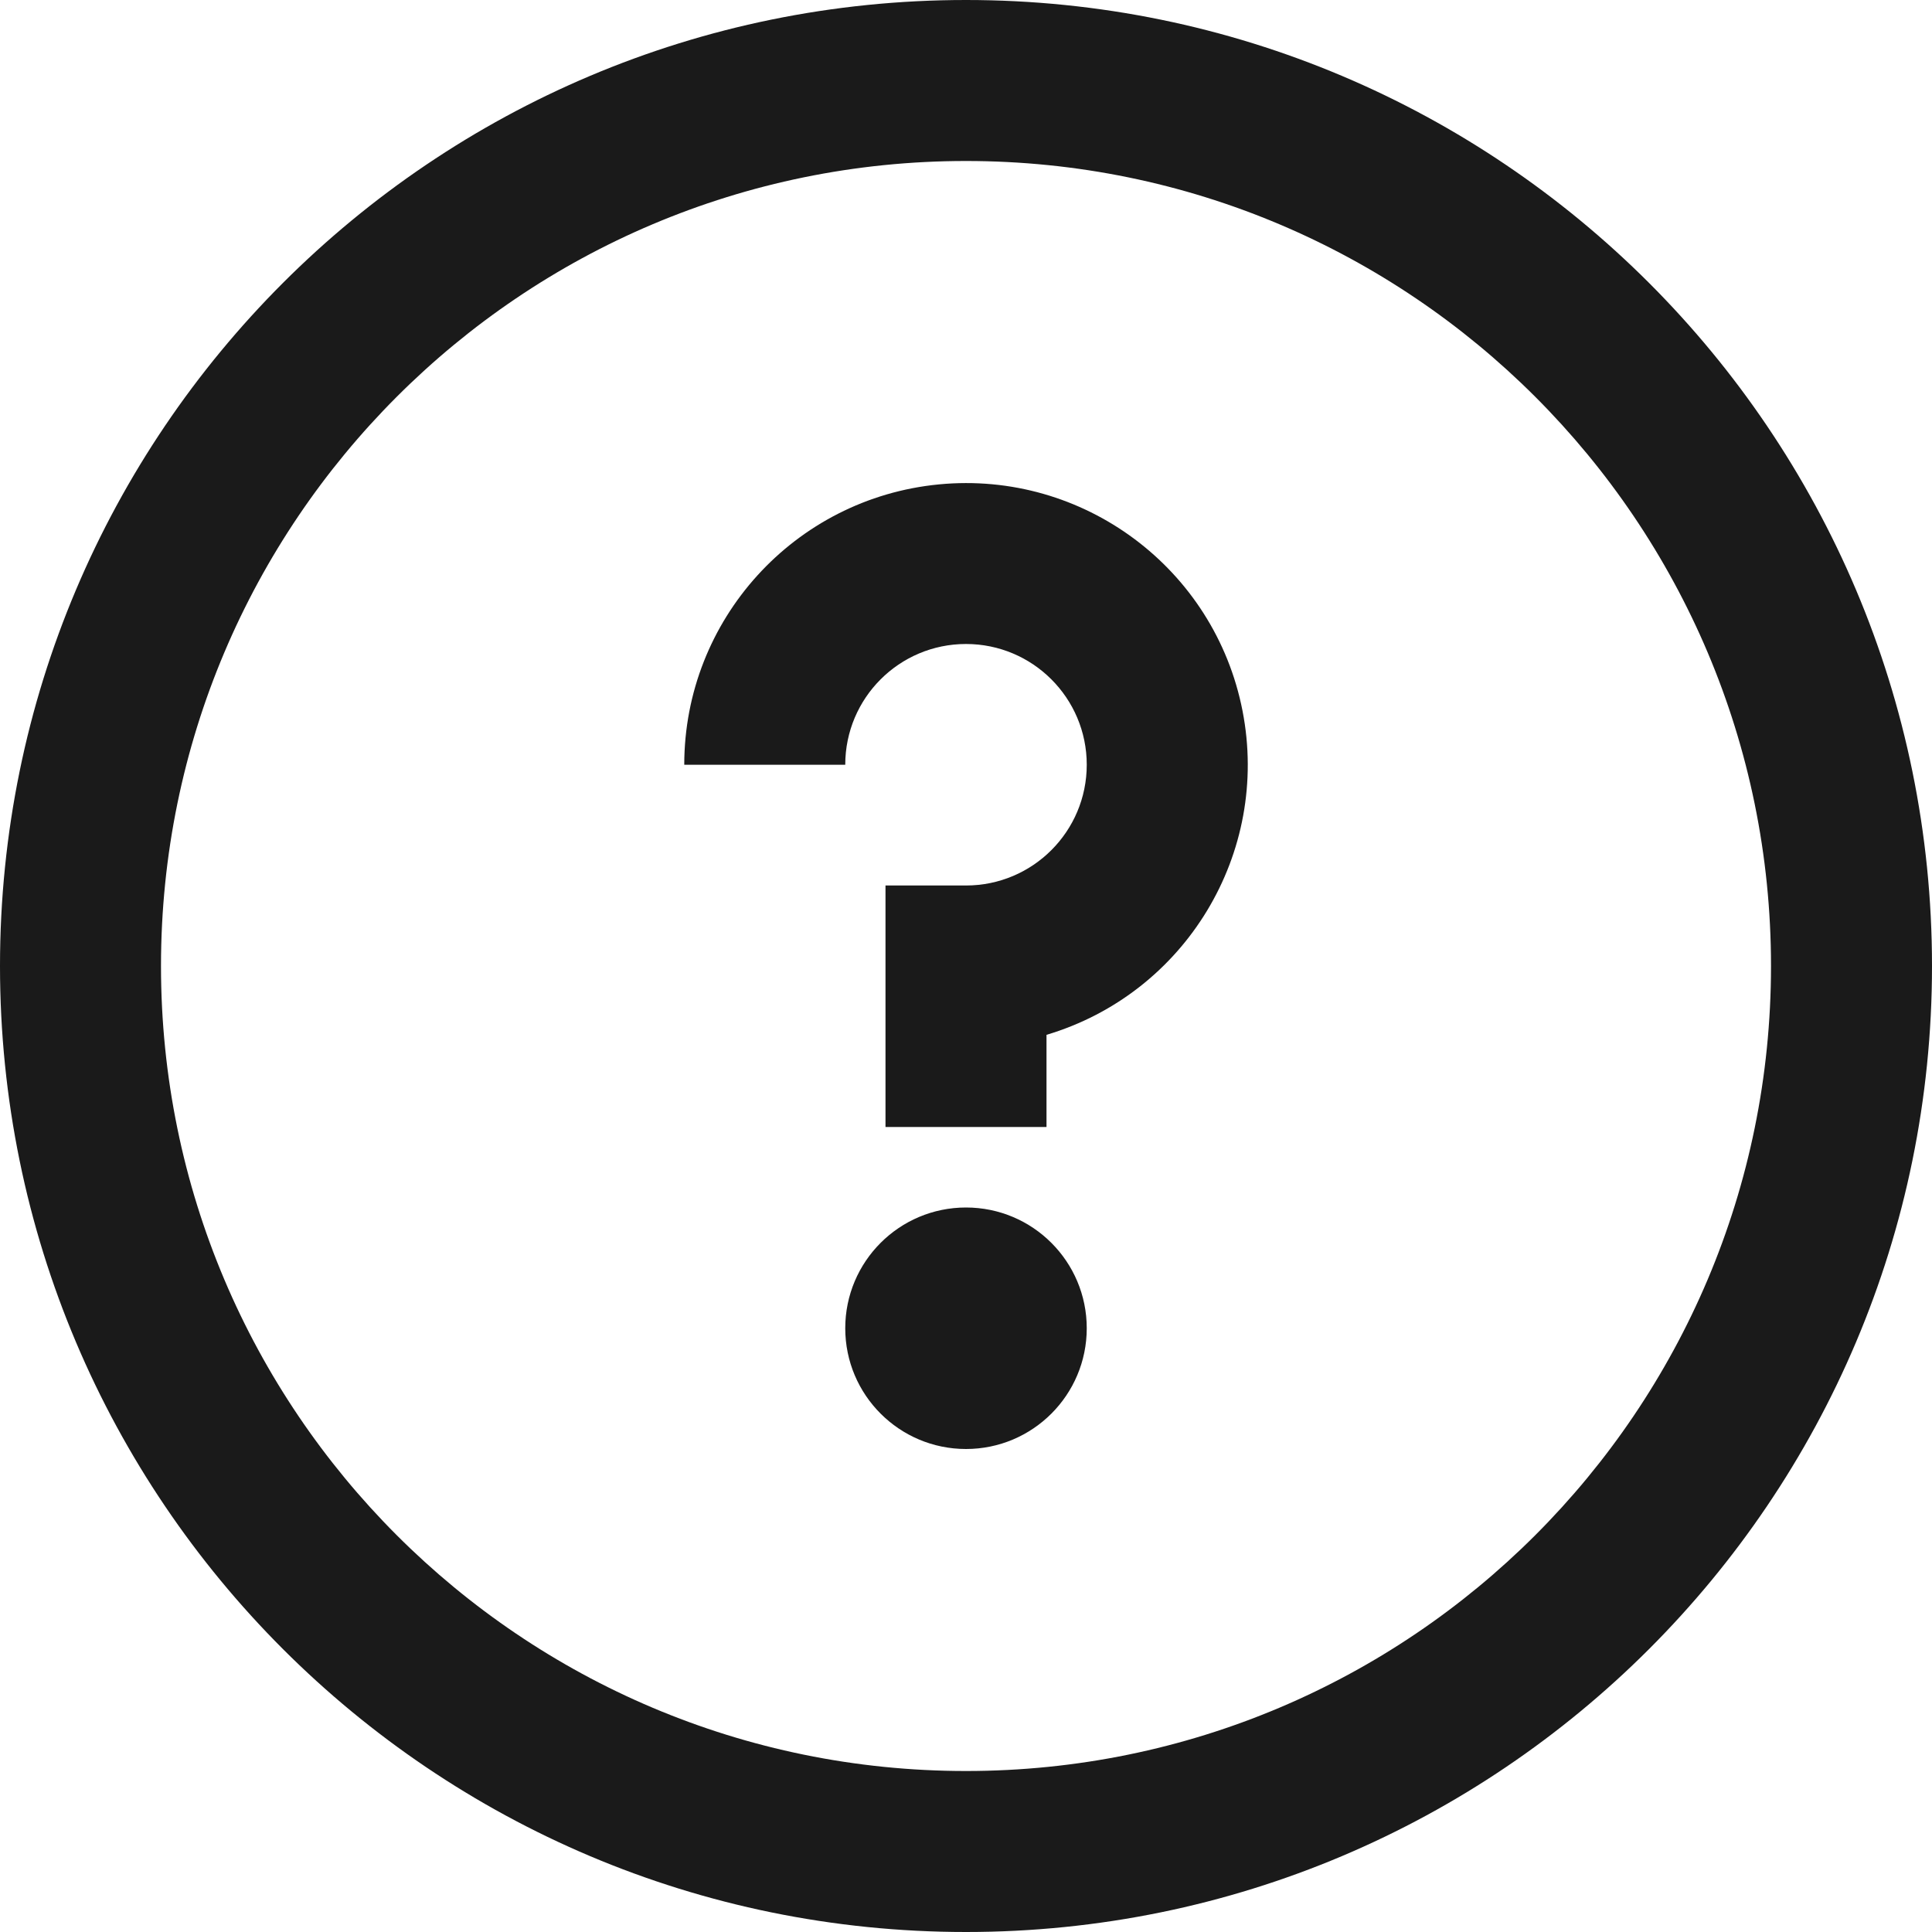
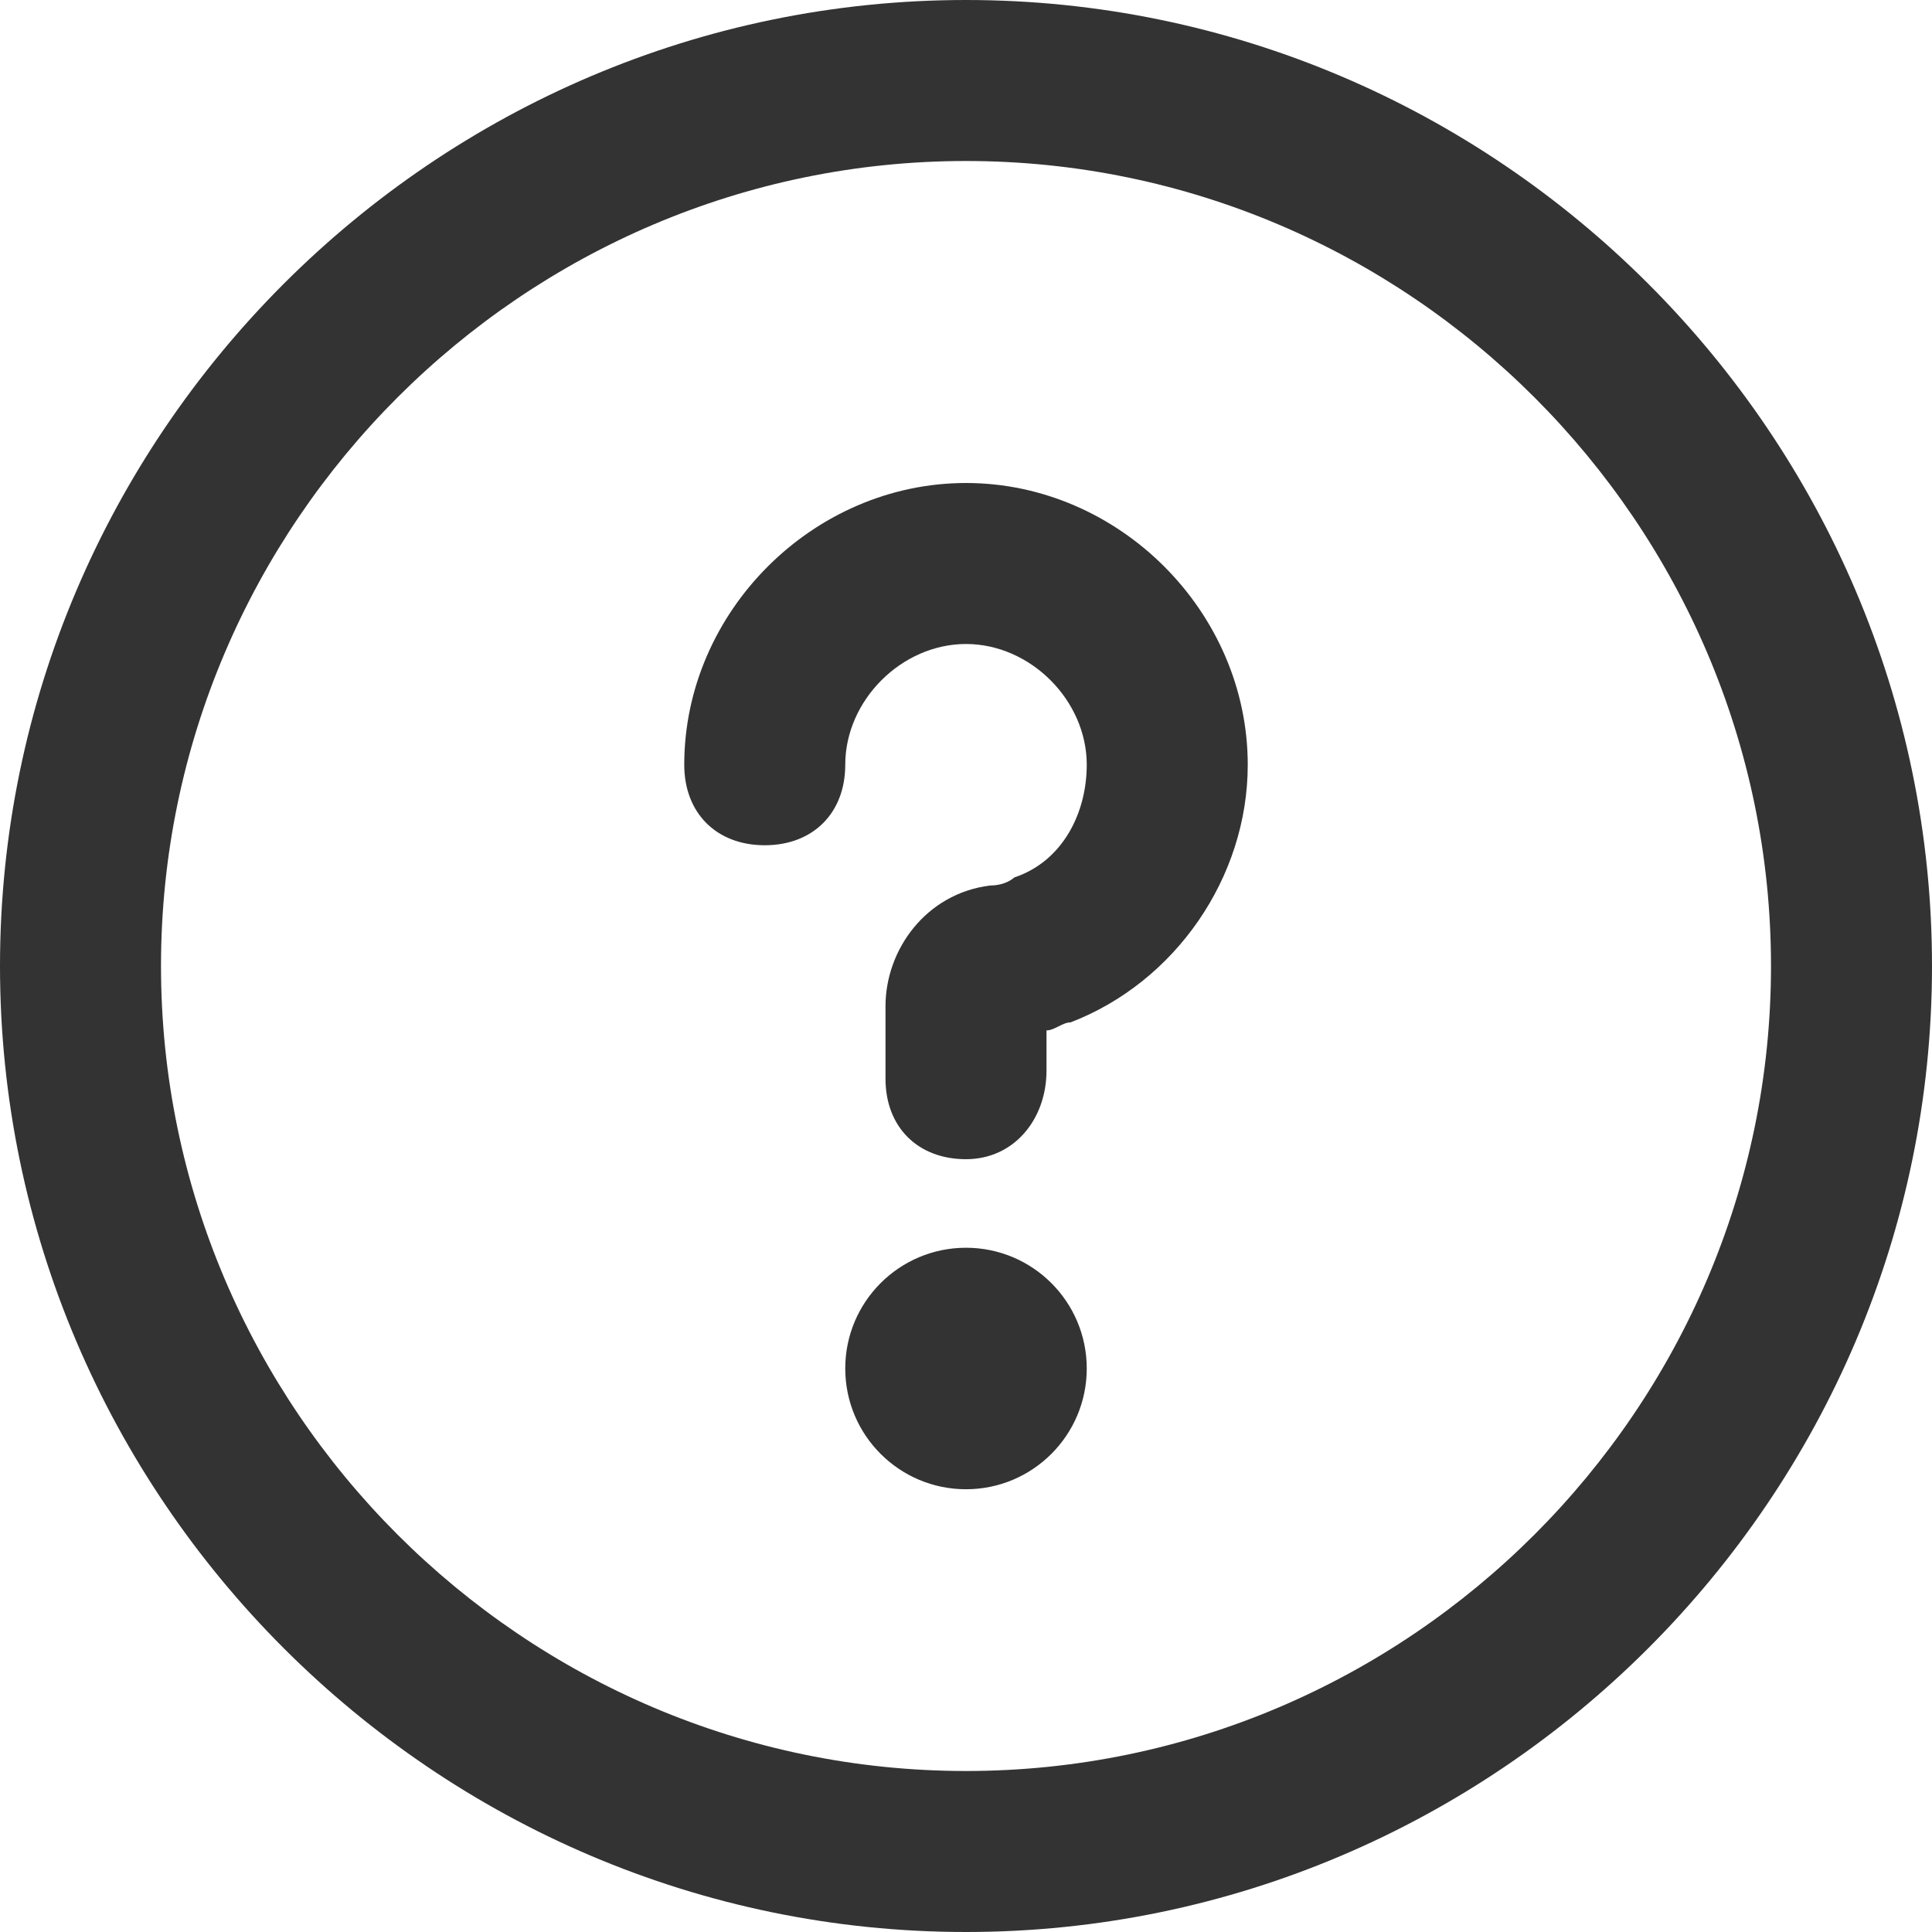
- <svg xmlns="http://www.w3.org/2000/svg" viewBox="0 0 1024 1024">
-   <path fill="#1A1A1A" d="M512 341.33a64 64 0 0 0-64 64h-85.33a149.33 149.33 0 1 1 192 143.15v48.85h-85.34v-128h42.67a64 64 0 1 0 0-128z m64 362.67a64 64 0 1 1-128 0 64 64 0 0 1 128 0z" />
-   <path fill="#1A1A1A" d="M1024 512c0 282.77-229.23 512-512 512s-512-229.23-512-512 229.23-512 512-512 512 229.23 512 512z m-85.33 0c0-235.65-191.02-426.67-426.67-426.67s-426.67 191.02-426.67 426.67 191.02 426.67 426.67 426.67 426.67-191.02 426.67-426.67z" />
+ <svg xmlns="http://www.w3.org/2000/svg" class="icon" width="200px" height="200.00px" viewBox="0 0 1024 1024" version="1.1">
+   <path fill="#333333" d="M512 1024C230.4 1024 0 793.6 0 512S230.4 0 512 0s512 230.4 512 512-230.4 512-512 512z m0-938.667C277.333 85.333 85.333 277.333 85.333 512s192 426.667 426.667 426.667 426.667-192 426.667-426.667S746.667 85.333 512 85.333zM512 614.4c-25.6 0-42.667-17.067-42.667-42.667v-38.4c0-29.867 21.333-59.733 55.467-64 8.533 0 12.8-4.267 12.8-4.267 25.6-8.533 38.4-34.133 38.4-59.733 0-34.133-29.867-64-64-64s-64 29.867-64 64c0 25.6-17.067 42.667-42.667 42.667s-42.667-17.067-42.667-42.667C362.667 324.267 430.933 256 512 256s149.333 68.267 149.333 149.333c0 59.733-38.4 115.2-93.867 136.533-4.267 0-8.533 4.267-12.8 4.267v21.333c0 25.6-17.067 46.933-42.667 46.933zM512 725.333m-64 0a64 64 0 1 0 128 0 64 64 0 1 0-128 0Z" />
</svg>
